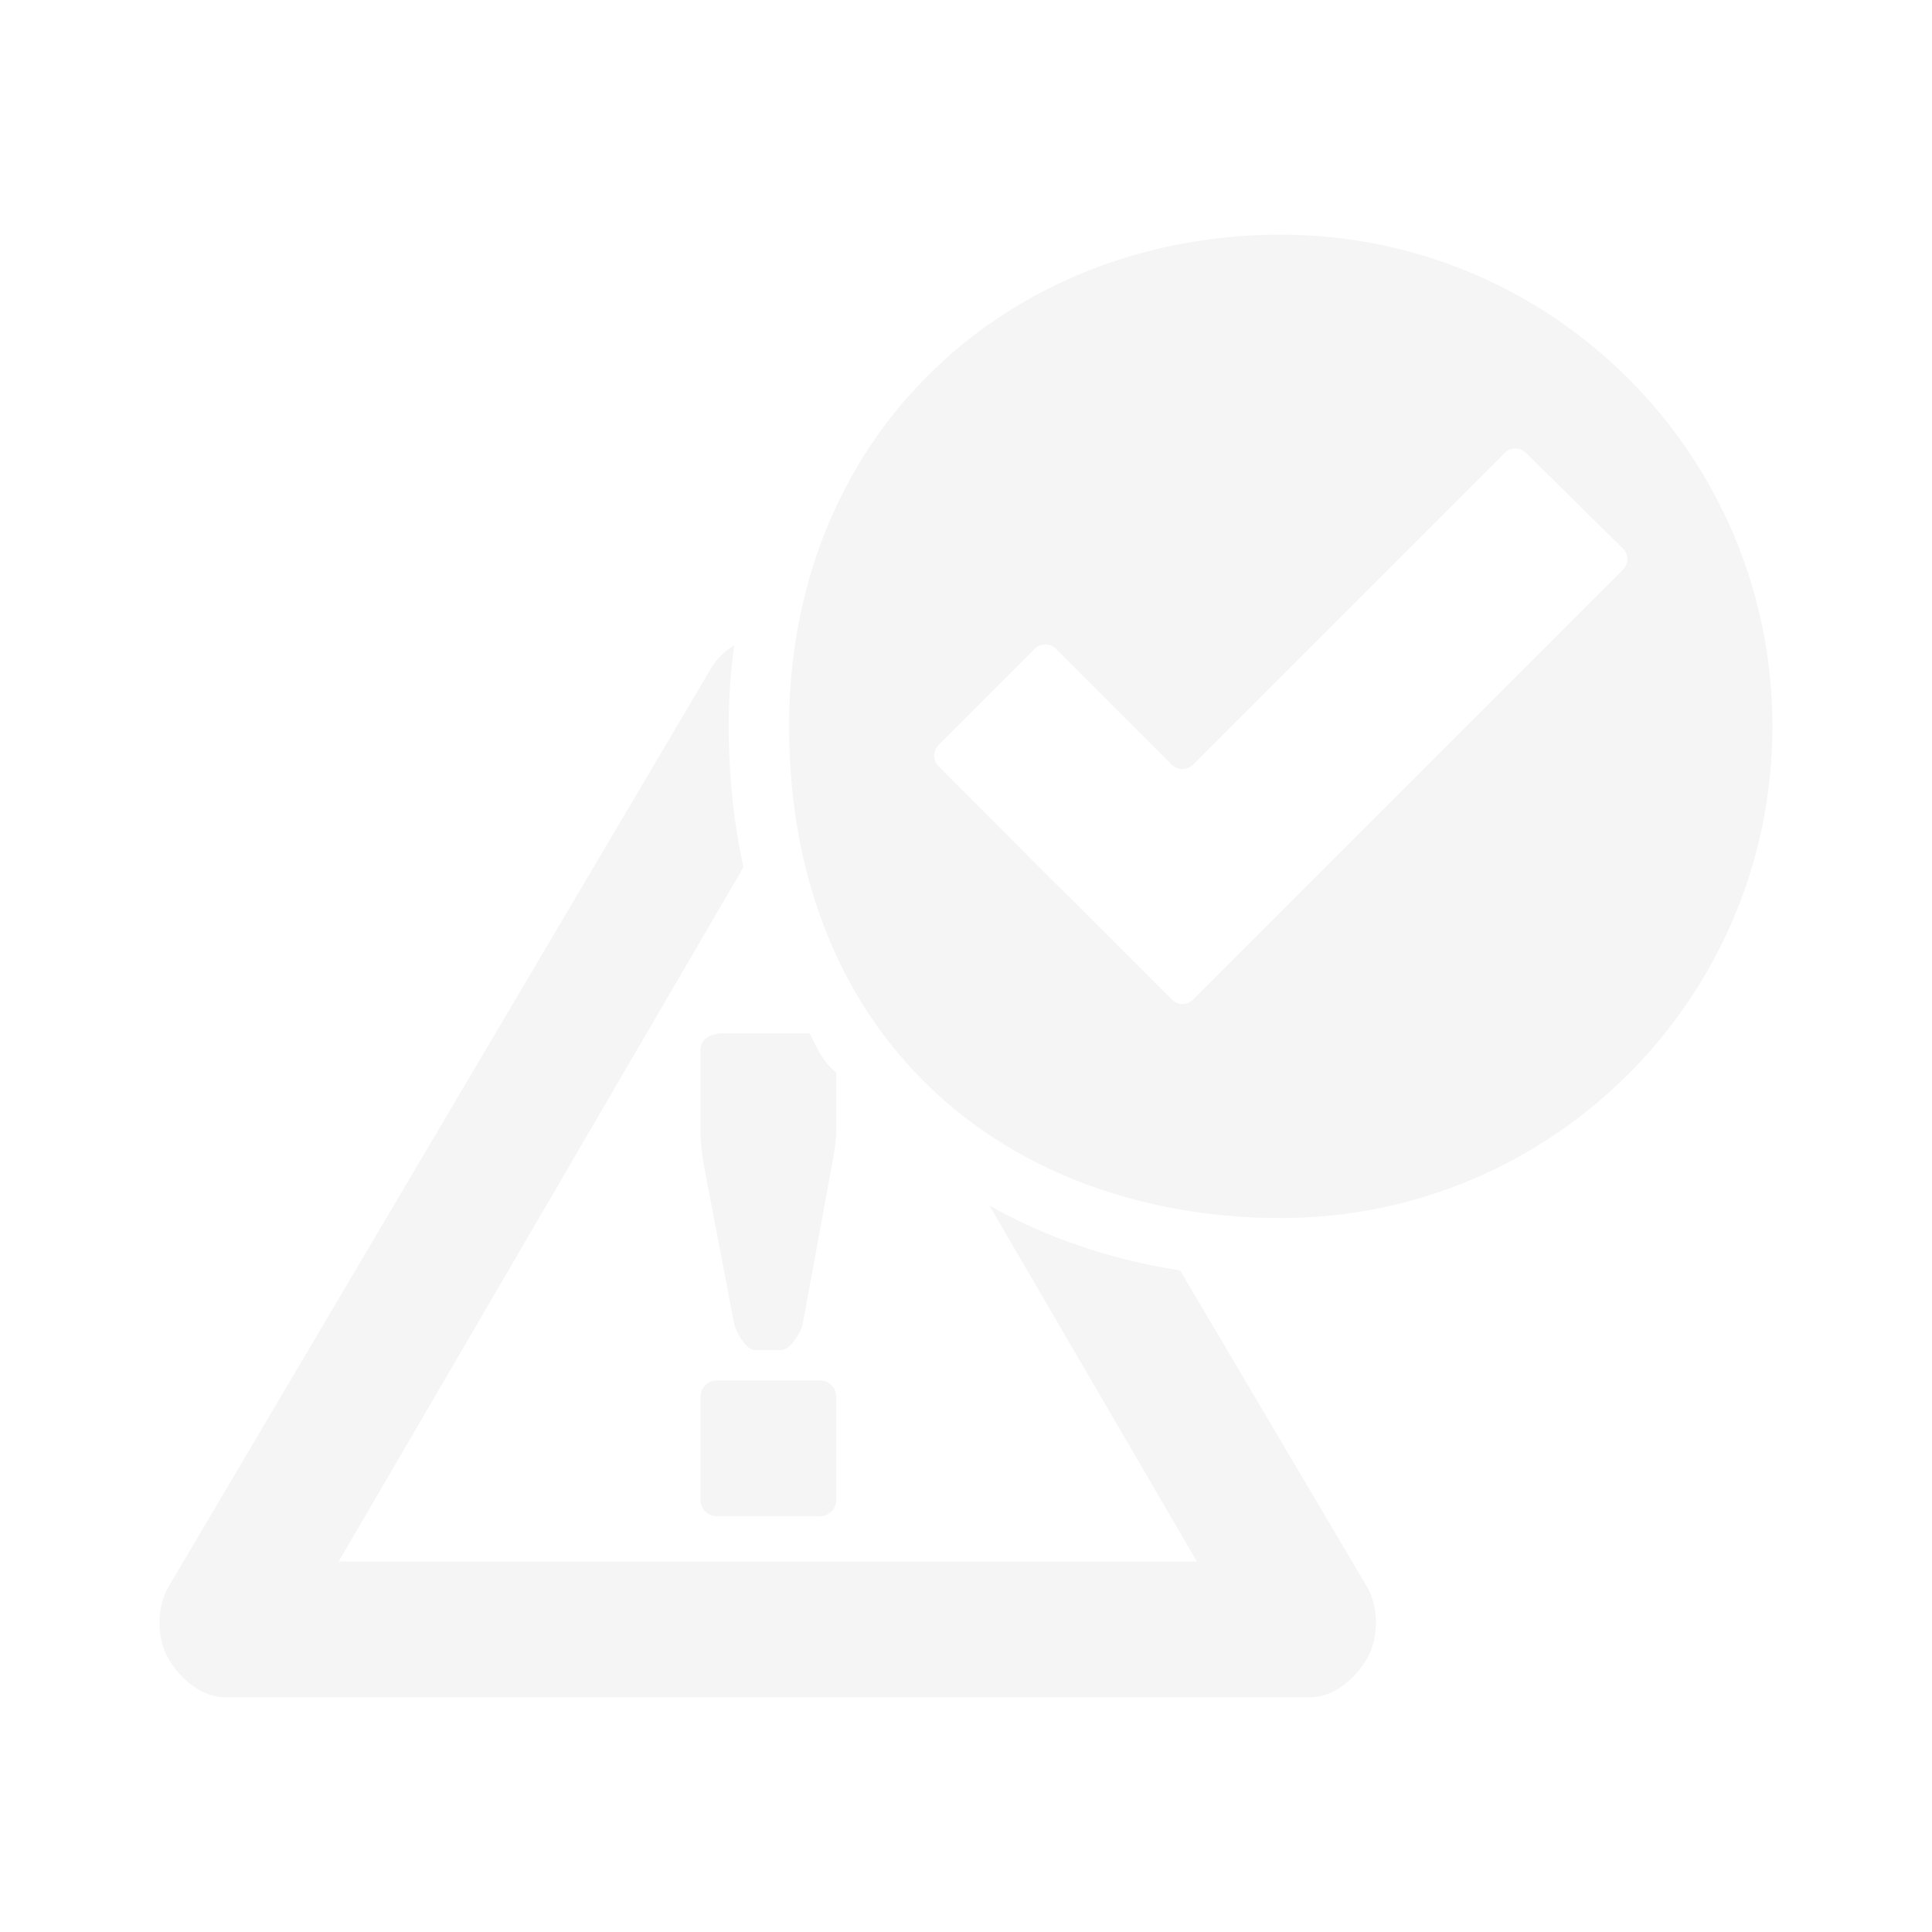
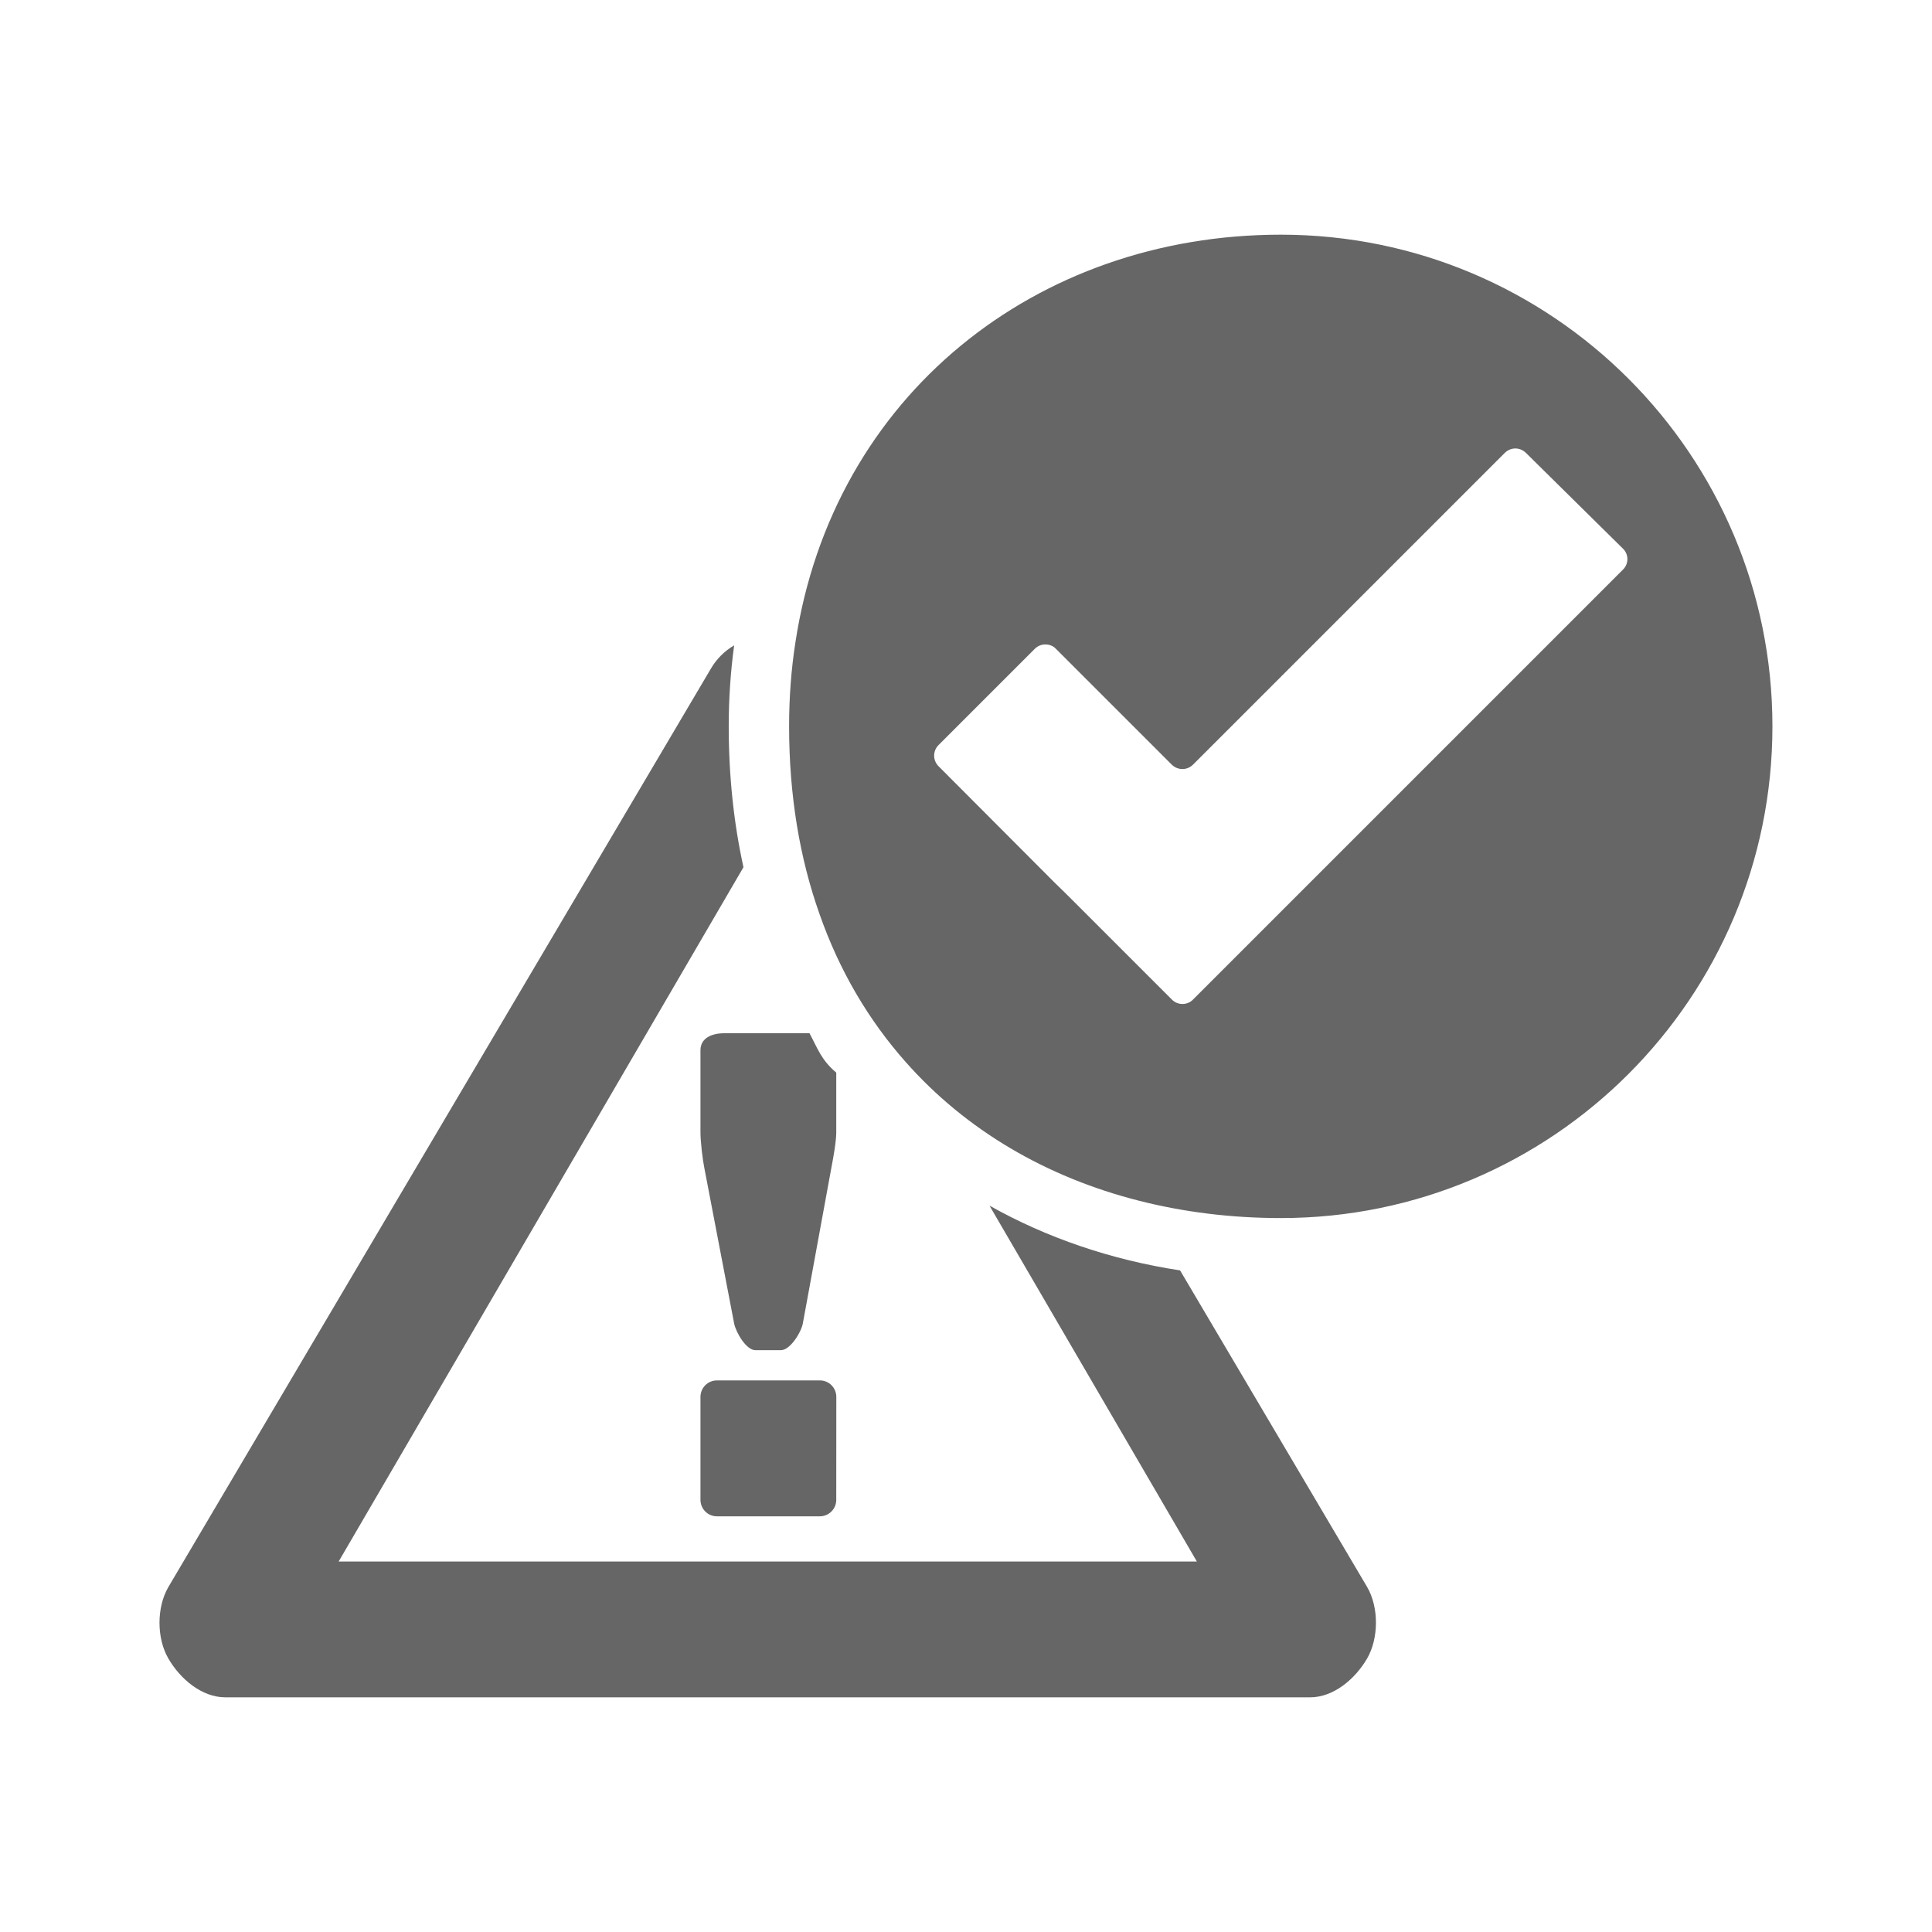
<svg xmlns="http://www.w3.org/2000/svg" version="1.1" id="Ebene_1" x="0px" y="0px" viewBox="0 0 32 32" style="enable-background:new 0 0 32 32;" width="32px" height="32px" class="br-symbol-library">
-   <g id="Acknowledge">
-     <path d="M13.408,17.114H11.99c-0.2,0-0.388,0.08-0.388,0.28v1.362c0,0.15,0.035,0.45,0.065,0.595l0.493,2.572 c0.03,0.147,0.2,0.44,0.35,0.44h0.425c0.152,0,0.333-0.292,0.362-0.44l0.477-2.602c0.028-0.145,0.077-0.415,0.077-0.565v-0.99 C13.602,17.556,13.542,17.364,13.408,17.114z M13.852,23.137c0-0.151-0.122-0.273-0.272-0.273h-1.706 c-0.15,0-0.272,0.122-0.272,0.273v1.705c0,0.151,0.122,0.273,0.272,0.273h1.705c0.15,0,0.272-0.122,0.272-0.273L13.852,23.137 L13.852,23.137z M13.852,23.137c0-0.151-0.122-0.273-0.272-0.273h-1.706c-0.15,0-0.272,0.122-0.272,0.273v1.705 c0,0.151,0.122,0.273,0.272,0.273h1.705c0.15,0,0.272-0.122,0.272-0.273L13.852,23.137L13.852,23.137z M13.408,17.114H11.99 c-0.2,0-0.388,0.08-0.388,0.28v1.362c0,0.15,0.035,0.45,0.065,0.595l0.493,2.572c0.03,0.147,0.2,0.44,0.35,0.44h0.425 c0.152,0,0.333-0.292,0.362-0.44l0.477-2.602c0.028-0.145,0.077-0.415,0.077-0.565v-0.99 C13.602,17.556,13.542,17.364,13.408,17.114z M13.408,17.114H11.99c-0.2,0-0.388,0.08-0.388,0.28v1.362 c0,0.15,0.035,0.45,0.065,0.595l0.493,2.572c0.03,0.147,0.2,0.44,0.35,0.44h0.425c0.152,0,0.333-0.292,0.362-0.44l0.477-2.602 c0.028-0.145,0.077-0.415,0.077-0.565v-0.99C13.602,17.556,13.542,17.364,13.408,17.114z M13.852,23.137 c0-0.151-0.122-0.273-0.272-0.273h-1.706c-0.15,0-0.272,0.122-0.272,0.273v1.705c0,0.151,0.122,0.273,0.272,0.273h1.705 c0.15,0,0.272-0.122,0.272-0.273L13.852,23.137L13.852,23.137z M22.646,26.289l-3.1-5.247c-1.142-0.175-2.21-0.54-3.157-1.073 l3.435,5.895H5.609l6.705-11.5c-0.162-0.737-0.244-1.517-0.244-2.335c0-0.455,0.03-0.902,0.09-1.34 c-0.158,0.093-0.293,0.225-0.388,0.39l-8.985,15.21c-0.195,0.338-0.193,0.847,0.002,1.182c0.195,0.337,0.552,0.642,0.943,0.642 h17.968c0.39,0,0.747-0.305,0.943-0.642C22.837,27.137,22.84,26.626,22.646,26.289z M13.408,17.114H11.99 c-0.2,0-0.388,0.08-0.388,0.28v1.362c0,0.15,0.035,0.45,0.065,0.595l0.493,2.572c0.03,0.147,0.2,0.44,0.35,0.44h0.425 c0.152,0,0.333-0.292,0.362-0.44l0.477-2.602c0.028-0.145,0.077-0.415,0.077-0.565v-0.99 C13.602,17.556,13.542,17.364,13.408,17.114z M13.852,23.137c0-0.151-0.122-0.273-0.272-0.273h-1.706 c-0.15,0-0.272,0.122-0.272,0.273v1.705c0,0.151,0.122,0.273,0.272,0.273h1.705c0.15,0,0.272-0.122,0.272-0.273L13.852,23.137 L13.852,23.137z M13.852,23.137c0-0.151-0.122-0.273-0.272-0.273h-1.706c-0.15,0-0.272,0.122-0.272,0.273v1.705 c0,0.151,0.122,0.273,0.272,0.273h1.705c0.15,0,0.272-0.122,0.272-0.273L13.852,23.137L13.852,23.137z M13.408,17.114H11.99 c-0.2,0-0.388,0.08-0.388,0.28v1.362c0,0.15,0.035,0.45,0.065,0.595l0.493,2.572c0.03,0.147,0.2,0.44,0.35,0.44h0.425 c0.152,0,0.333-0.292,0.362-0.44l0.477-2.602c0.028-0.145,0.077-0.415,0.077-0.565v-0.99 C13.602,17.556,13.542,17.364,13.408,17.114z M21.215,3.887c-4.055,0-7.418,2.667-8.04,6.75c-0.07,0.447-0.105,0.913-0.105,1.393 c0,1.15,0.177,2.188,0.503,3.107c0.33,0.945,0.818,1.765,1.427,2.452c1.003,1.135,2.337,1.91,3.862,2.298 c0.745,0.19,1.535,0.288,2.353,0.288c4.497,0,8.142-3.648,8.142-8.145S25.712,3.887,21.215,3.887z M26.882,9.434l-7.122,7.122 c-0.048,0.05-0.112,0.073-0.175,0.073s-0.125-0.023-0.175-0.073l-1.595-1.595c-0.098-0.098-0.253-0.253-0.35-0.345l-1.92-1.925 c-0.097-0.098-0.097-0.253,0-0.35l1.595-1.595c0.05-0.05,0.112-0.072,0.175-0.072s0.127,0.022,0.174,0.072l1.92,1.92 c0.05,0.048,0.113,0.072,0.177,0.072c0.062,0,0.125-0.025,0.173-0.072l5.165-5.165c0.05-0.048,0.113-0.073,0.175-0.073 s0.127,0.025,0.175,0.073l1.608,1.587C26.979,9.182,26.979,9.339,26.882,9.434z" style="fill: rgb(245, 245, 245);" />
-   </g>
+   <defs id="defs9" />
+   <path d="M 13.408,17.114 H 11.99 c -0.2,0 -0.388,0.08 -0.388,0.28 v 1.362 c 0,0.15 0.035,0.45 0.065,0.595 l 0.493,2.572 c 0.03,0.147 0.2,0.44 0.35,0.44 h 0.425 c 0.152,0 0.333,-0.292 0.362,-0.44 l 0.477,-2.602 c 0.028,-0.145 0.077,-0.415 0.077,-0.565 v -0.99 c -0.249,-0.21 -0.309,-0.402 -0.443,-0.652 z m 0.444,6.023 c 0,-0.151 -0.122,-0.273 -0.272,-0.273 h -1.706 c -0.15,0 -0.272,0.122 -0.272,0.273 v 1.705 c 0,0.151 0.122,0.273 0.272,0.273 h 1.705 c 0.15,0 0.272,-0.122 0.272,-0.273 z m 0,0 c 0,-0.151 -0.122,-0.273 -0.272,-0.273 h -1.706 c -0.15,0 -0.272,0.122 -0.272,0.273 v 1.705 c 0,0.151 0.122,0.273 0.272,0.273 h 1.705 c 0.15,0 0.272,-0.122 0.272,-0.273 z M 13.408,17.114 H 11.99 c -0.2,0 -0.388,0.08 -0.388,0.28 v 1.362 c 0,0.15 0.035,0.45 0.065,0.595 l 0.493,2.572 c 0.03,0.147 0.2,0.44 0.35,0.44 h 0.425 c 0.152,0 0.333,-0.292 0.362,-0.44 l 0.477,-2.602 c 0.028,-0.145 0.077,-0.415 0.077,-0.565 v -0.99 c -0.249,-0.21 -0.309,-0.402 -0.443,-0.652 z m 0,0 H 11.99 c -0.2,0 -0.388,0.08 -0.388,0.28 v 1.362 c 0,0.15 0.035,0.45 0.065,0.595 l 0.493,2.572 c 0.03,0.147 0.2,0.44 0.35,0.44 h 0.425 c 0.152,0 0.333,-0.292 0.362,-0.44 l 0.477,-2.602 c 0.028,-0.145 0.077,-0.415 0.077,-0.565 v -0.99 c -0.249,-0.21 -0.309,-0.402 -0.443,-0.652 z m 0.444,6.023 c 0,-0.151 -0.122,-0.273 -0.272,-0.273 h -1.706 c -0.15,0 -0.272,0.122 -0.272,0.273 v 1.705 c 0,0.151 0.122,0.273 0.272,0.273 h 1.705 c 0.15,0 0.272,-0.122 0.272,-0.273 z m 8.794,3.152 -3.1,-5.247 c -1.142,-0.175 -2.21,-0.54 -3.157,-1.073 l 3.435,5.895 H 5.609 l 6.705,-11.5 c -0.162,-0.737 -0.244,-1.517 -0.244,-2.335 0,-0.455 0.03,-0.902 0.09,-1.34 -0.158,0.093 -0.293,0.225 -0.388,0.39 l -8.985,15.21 c -0.195,0.338 -0.193,0.847 0.002,1.182 0.195,0.337 0.552,0.642 0.943,0.642 H 21.7 c 0.39,0 0.747,-0.305 0.943,-0.642 0.194,-0.334 0.197,-0.845 0.003,-1.182 z M 13.408,17.114 H 11.99 c -0.2,0 -0.388,0.08 -0.388,0.28 v 1.362 c 0,0.15 0.035,0.45 0.065,0.595 l 0.493,2.572 c 0.03,0.147 0.2,0.44 0.35,0.44 h 0.425 c 0.152,0 0.333,-0.292 0.362,-0.44 l 0.477,-2.602 c 0.028,-0.145 0.077,-0.415 0.077,-0.565 v -0.99 c -0.249,-0.21 -0.309,-0.402 -0.443,-0.652 z m 0.444,6.023 c 0,-0.151 -0.122,-0.273 -0.272,-0.273 h -1.706 c -0.15,0 -0.272,0.122 -0.272,0.273 v 1.705 c 0,0.151 0.122,0.273 0.272,0.273 h 1.705 c 0.15,0 0.272,-0.122 0.272,-0.273 z m 0,0 c 0,-0.151 -0.122,-0.273 -0.272,-0.273 h -1.706 c -0.15,0 -0.272,0.122 -0.272,0.273 v 1.705 c 0,0.151 0.122,0.273 0.272,0.273 h 1.705 c 0.15,0 0.272,-0.122 0.272,-0.273 z M 13.408,17.114 H 11.99 c -0.2,0 -0.388,0.08 -0.388,0.28 v 1.362 c 0,0.15 0.035,0.45 0.065,0.595 l 0.493,2.572 c 0.03,0.147 0.2,0.44 0.35,0.44 h 0.425 c 0.152,0 0.333,-0.292 0.362,-0.44 l 0.477,-2.602 c 0.028,-0.145 0.077,-0.415 0.077,-0.565 v -0.99 c -0.249,-0.21 -0.309,-0.402 -0.443,-0.652 z M 21.215,3.887 c -4.055,0 -7.418,2.667 -8.04,6.75 -0.07,0.447 -0.105,0.913 -0.105,1.393 0,1.15 0.177,2.188 0.503,3.107 0.33,0.945 0.818,1.765 1.427,2.452 1.003,1.135 2.337,1.91 3.862,2.298 0.745,0.19 1.535,0.288 2.353,0.288 4.497,0 8.142,-3.648 8.142,-8.145 0,-4.497 -3.645,-8.143 -8.142,-8.143 z m 5.667,5.547 -7.122,7.122 c -0.048,0.05 -0.112,0.073 -0.175,0.073 -0.063,0 -0.125,-0.023 -0.175,-0.073 l -1.595,-1.595 c -0.098,-0.098 -0.253,-0.253 -0.35,-0.345 l -1.92,-1.925 c -0.097,-0.098 -0.097,-0.253 0,-0.35 l 1.595,-1.595 c 0.05,-0.05 0.112,-0.072 0.175,-0.072 0.063,0 0.127,0.022 0.174,0.072 l 1.92,1.92 c 0.05,0.048 0.113,0.072 0.177,0.072 0.062,0 0.125,-0.025 0.173,-0.072 l 5.165,-5.165 c 0.05,-0.048 0.113,-0.073 0.175,-0.073 0.062,0 0.127,0.025 0.175,0.073 l 1.608,1.587 c 0.097,0.094 0.097,0.251 0,0.346 z" style="fill:#666666;fill-opacity:1" id="path2" />
  <g id="Ebene_1_1_" />
</svg>
